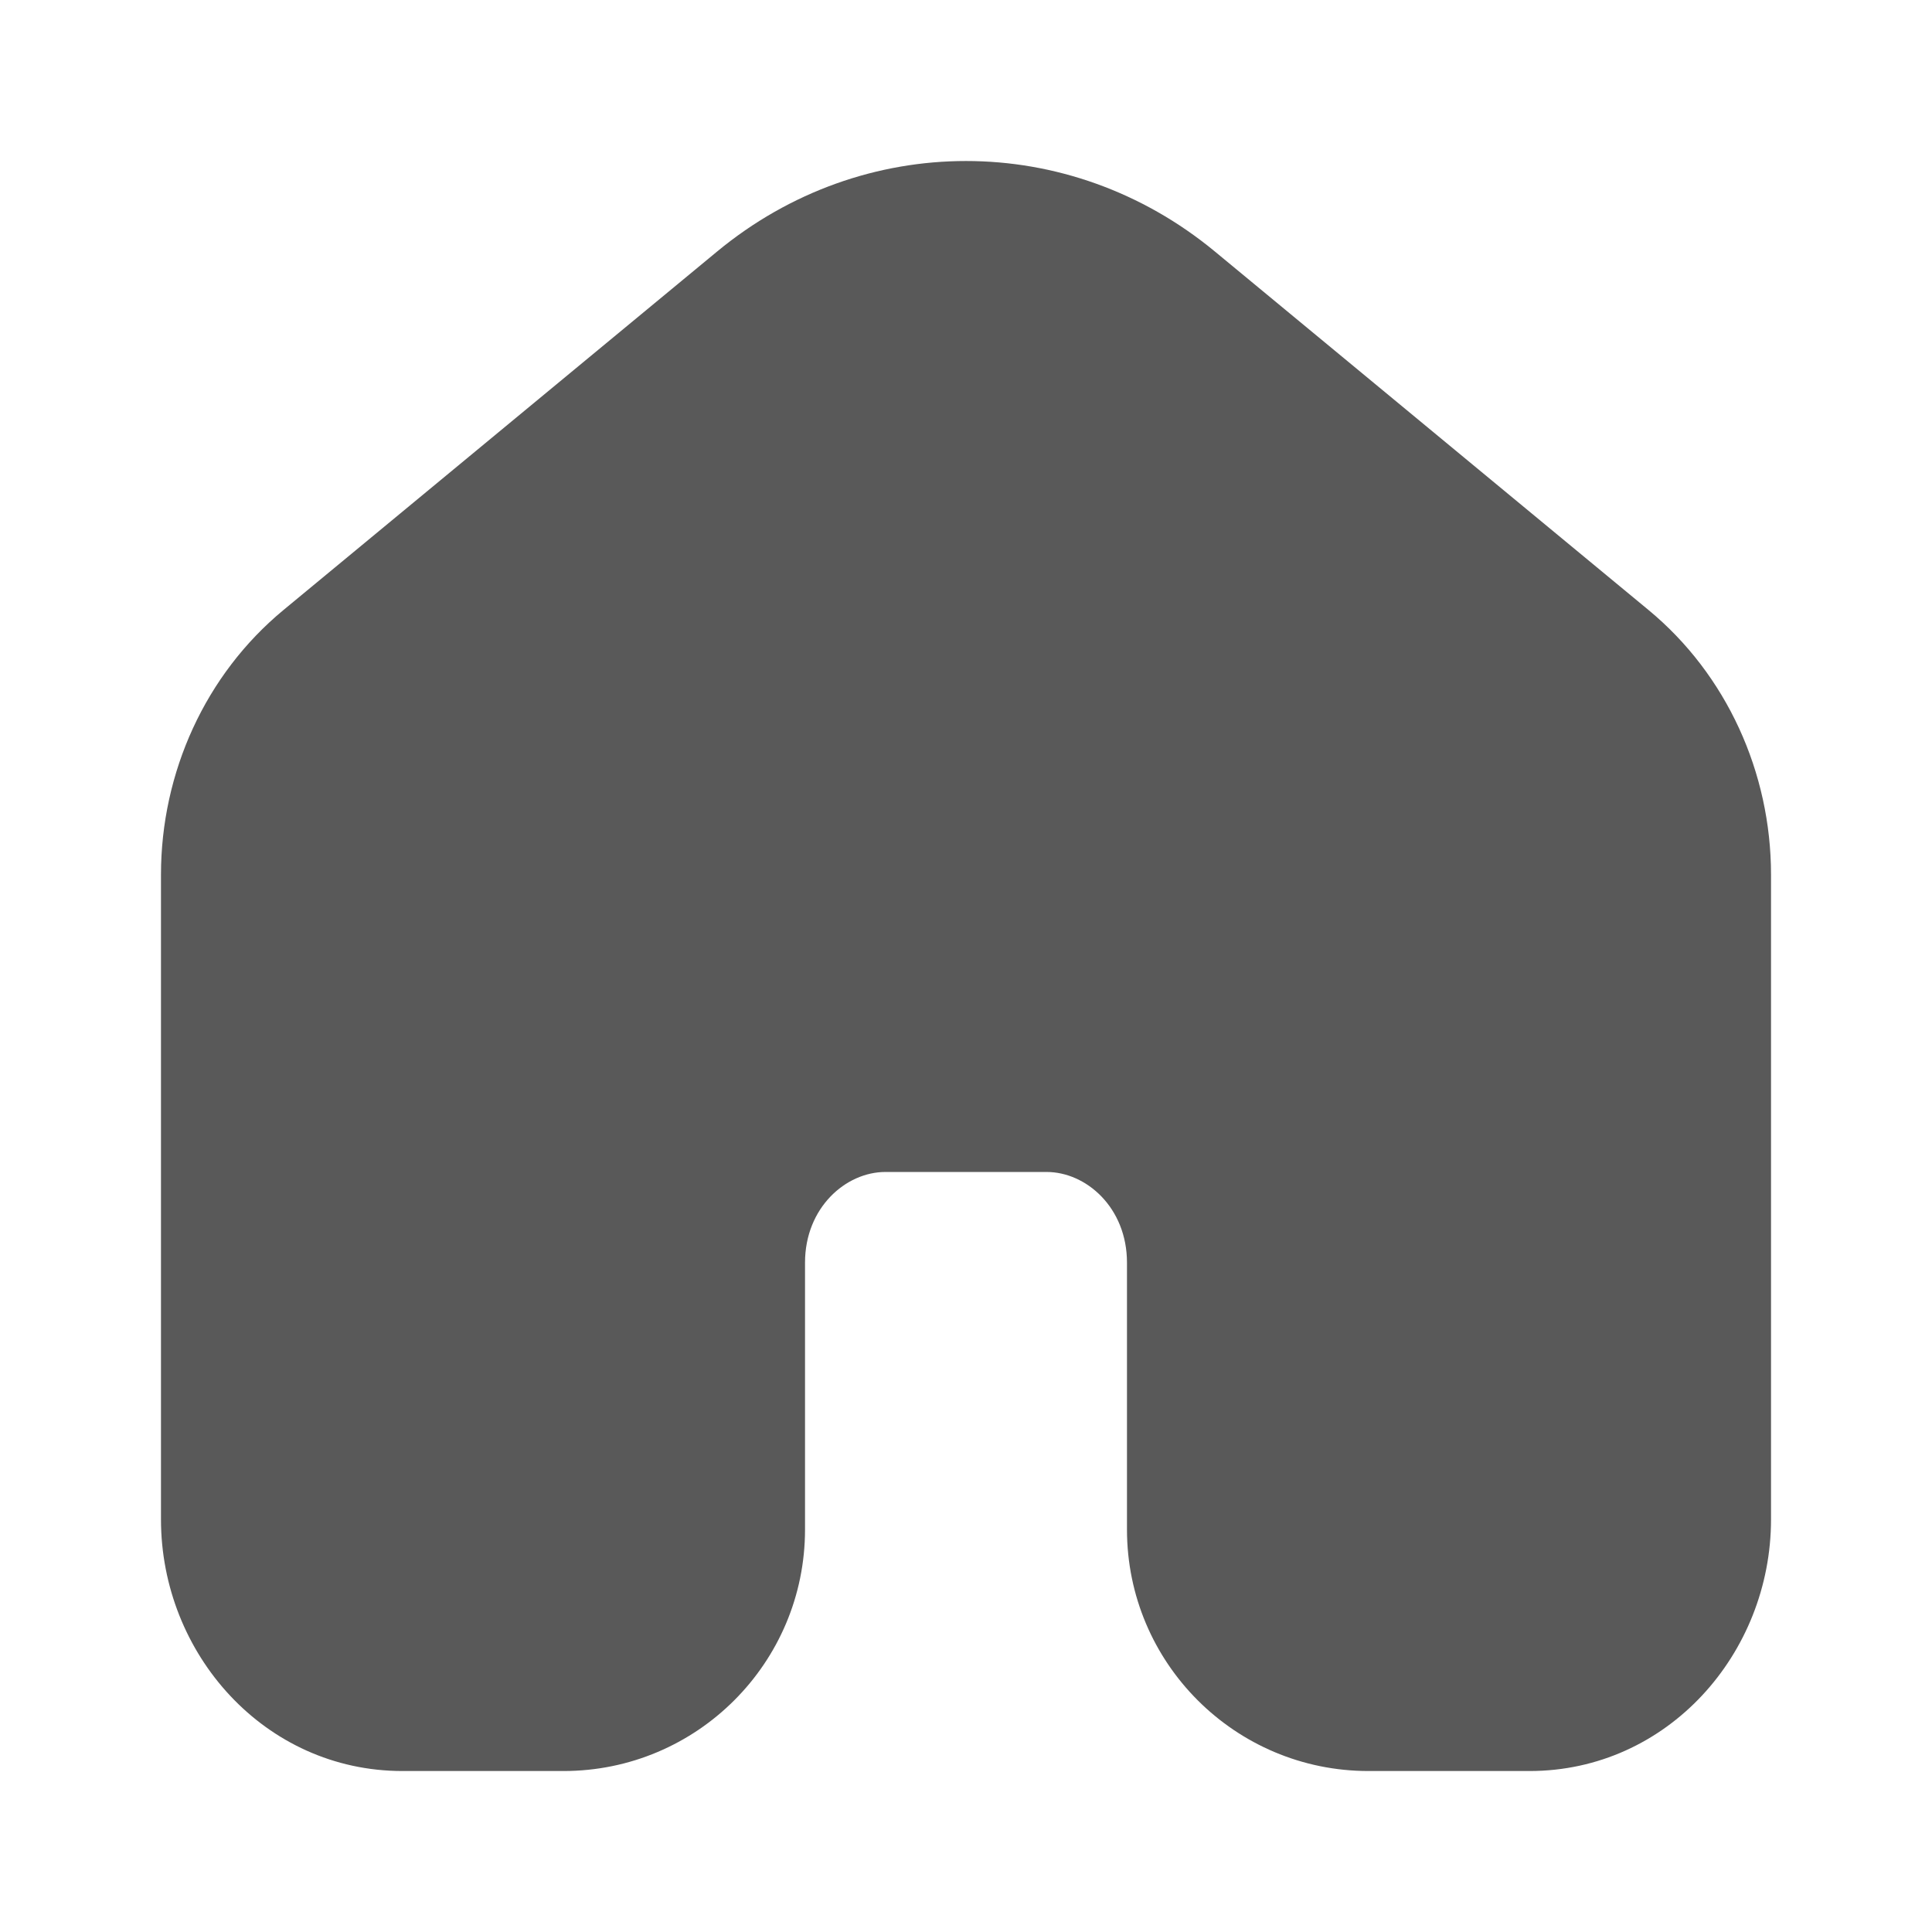
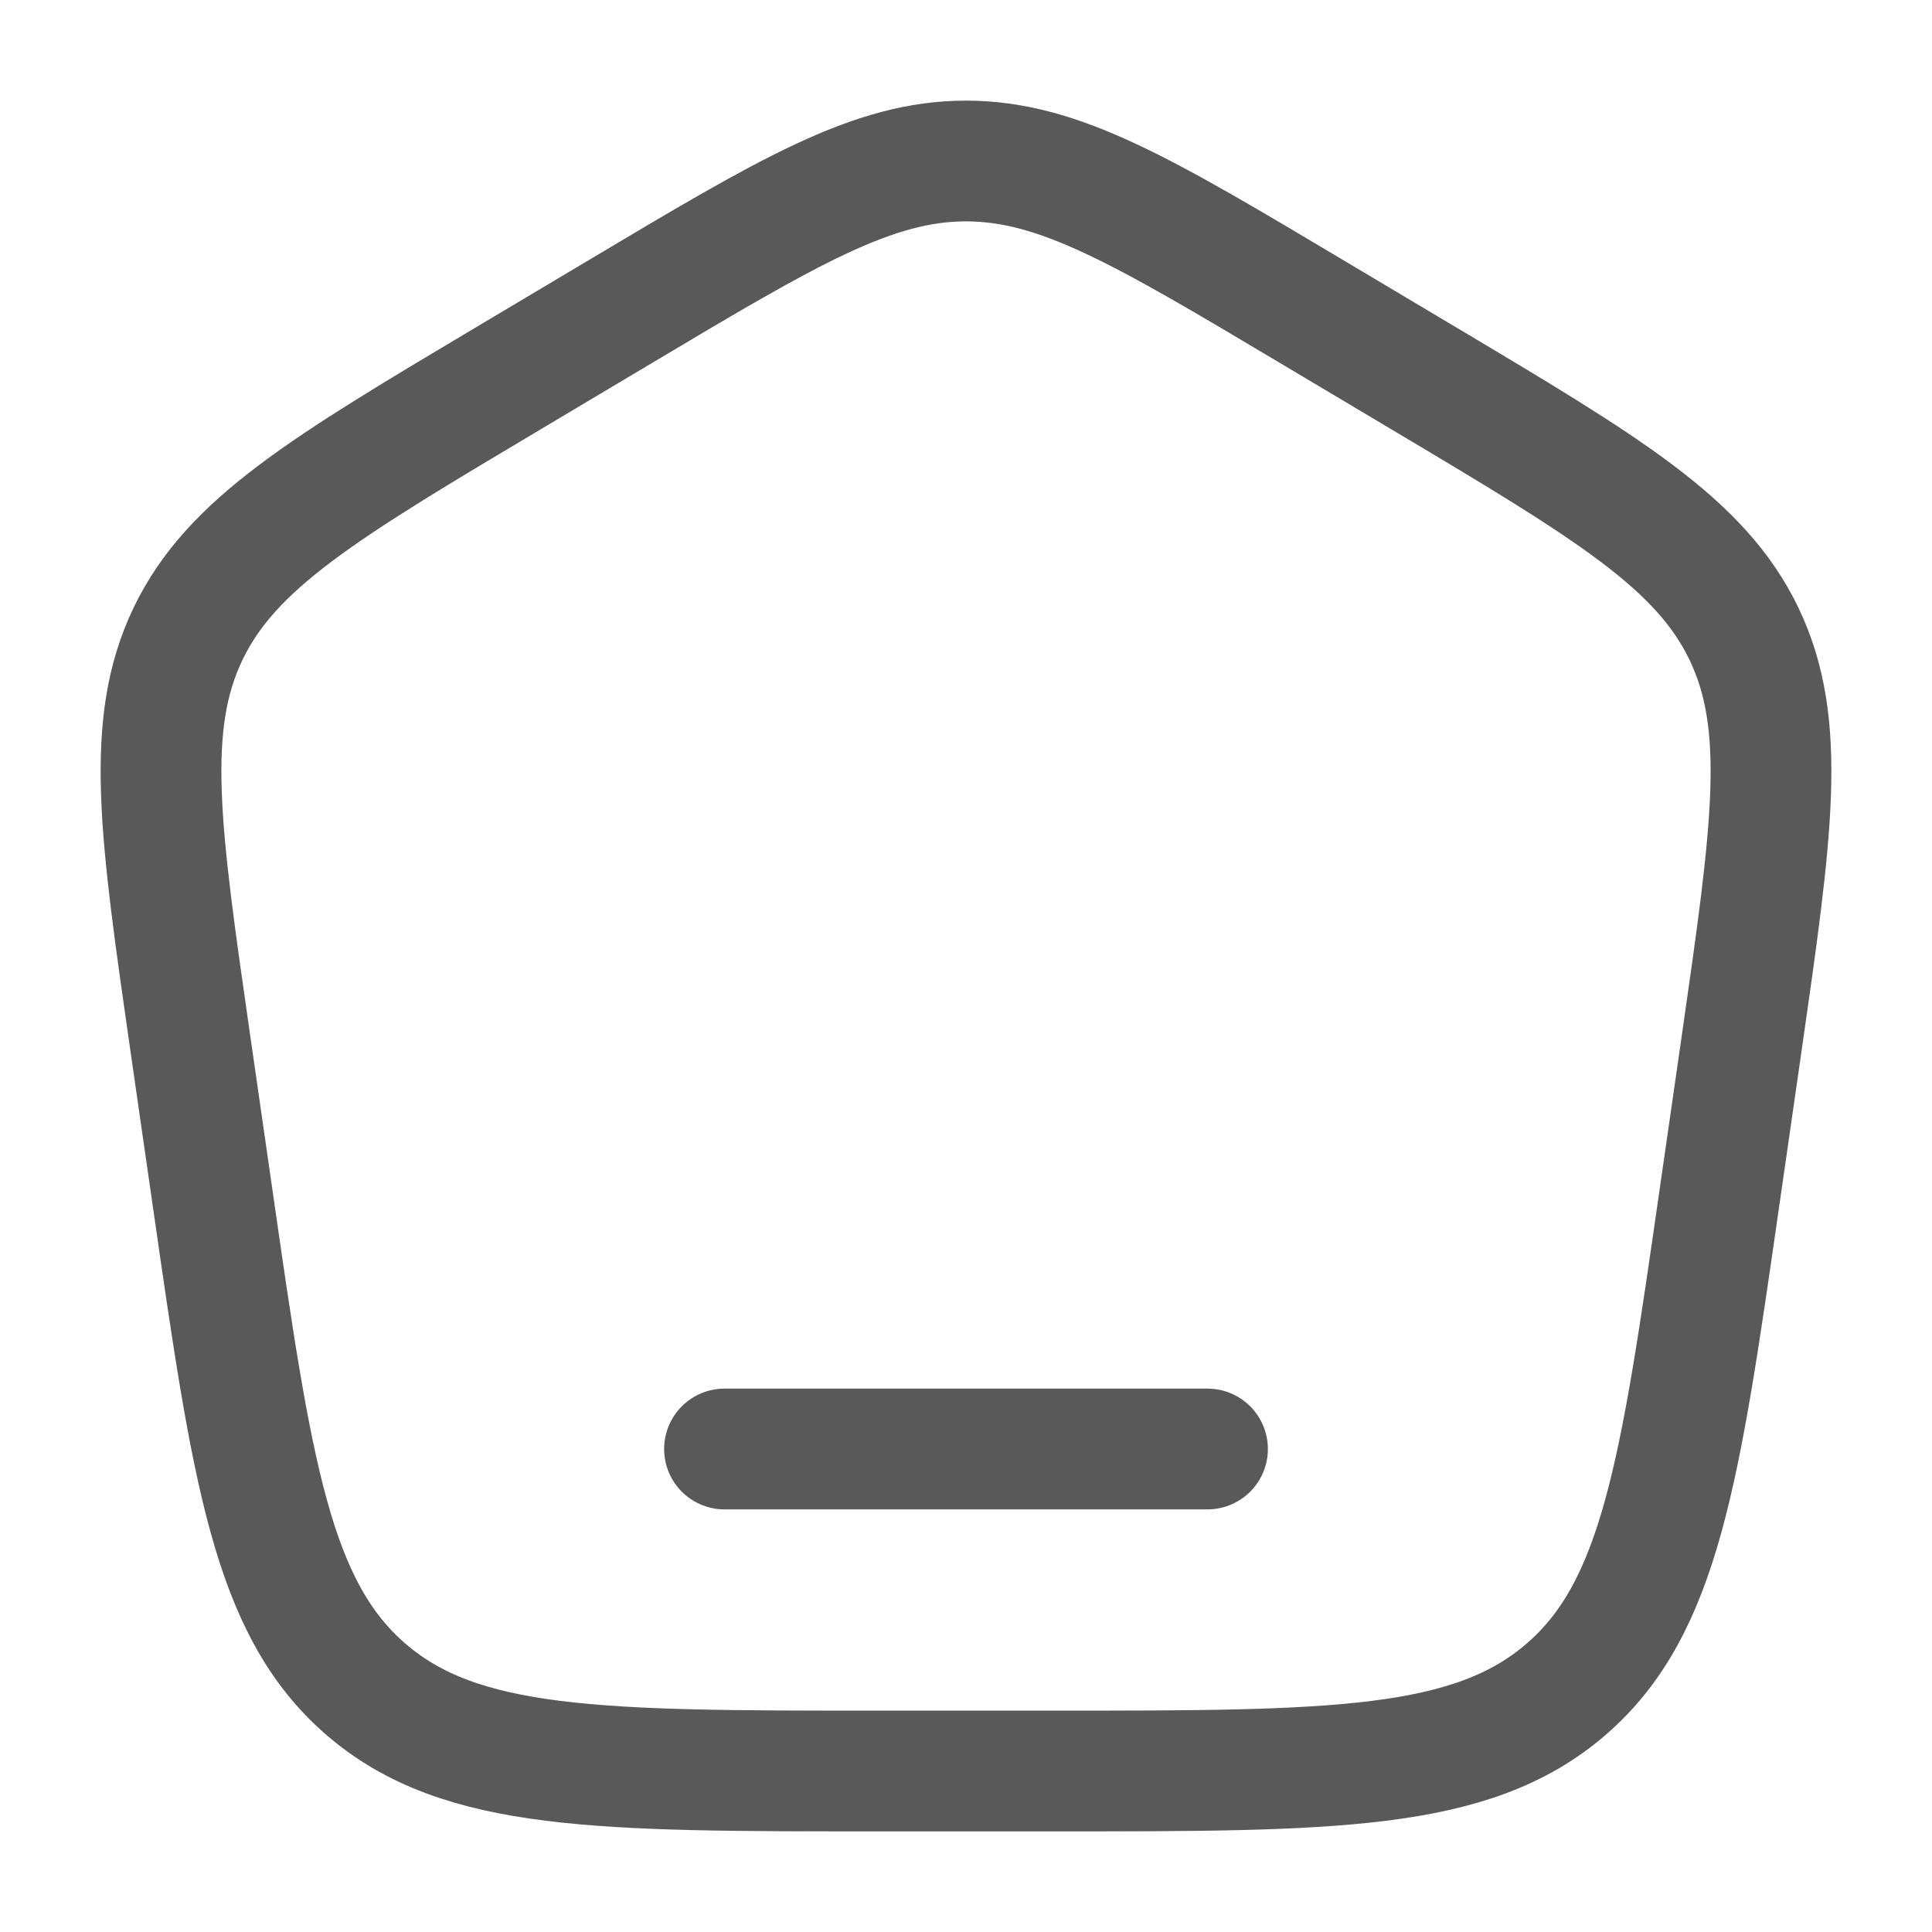
- <svg xmlns="http://www.w3.org/2000/svg" width="28" height="28" viewBox="0 0 28 28" fill="none">
-   <path fill-rule="evenodd" clip-rule="evenodd" d="M23.892 8.841L17.608 3.646C15.492 1.896 12.508 1.896 10.392 3.646L4.108 8.841C2.976 9.777 2.333 11.197 2.333 12.677V22.02C2.333 23.966 3.834 25.667 5.833 25.667H8.167C10.1 25.667 11.667 24.1 11.667 22.167V18.299C11.667 17.505 12.255 16.985 12.833 16.985H15.167C15.745 16.985 16.333 17.505 16.333 18.299V22.167C16.333 24.1 17.9 25.667 19.833 25.667H22.167C24.166 25.667 25.667 23.966 25.667 22.02V12.677C25.667 11.197 25.024 9.777 23.892 8.841Z" fill="#595959" />
+ <svg xmlns="http://www.w3.org/2000/svg" width="24" height="24" viewBox="0 0 24 24" fill="none">
+   <path d="M2.364 12.958C1.985 10.321 1.795 9.002 2.335 7.875C2.876 6.748 4.026 6.062 6.327 4.692L7.712 3.867C9.801 2.622 10.846 2 12 2C13.154 2 14.199 2.622 16.288 3.867L17.673 4.692C19.974 6.062 21.124 6.748 21.665 7.875C22.205 9.002 22.015 10.321 21.636 12.958L21.357 14.895C20.87 18.283 20.626 19.976 19.451 20.988C18.276 22 16.553 22 13.106 22H10.894C7.447 22 5.724 22 4.549 20.988C3.374 19.976 3.13 18.283 2.643 14.895L2.364 12.958Z" stroke="#595959" stroke-width="1.5" />
+   <path d="M15 18H9" stroke="#595959" stroke-width="1.5" stroke-linecap="round" />
</svg>
